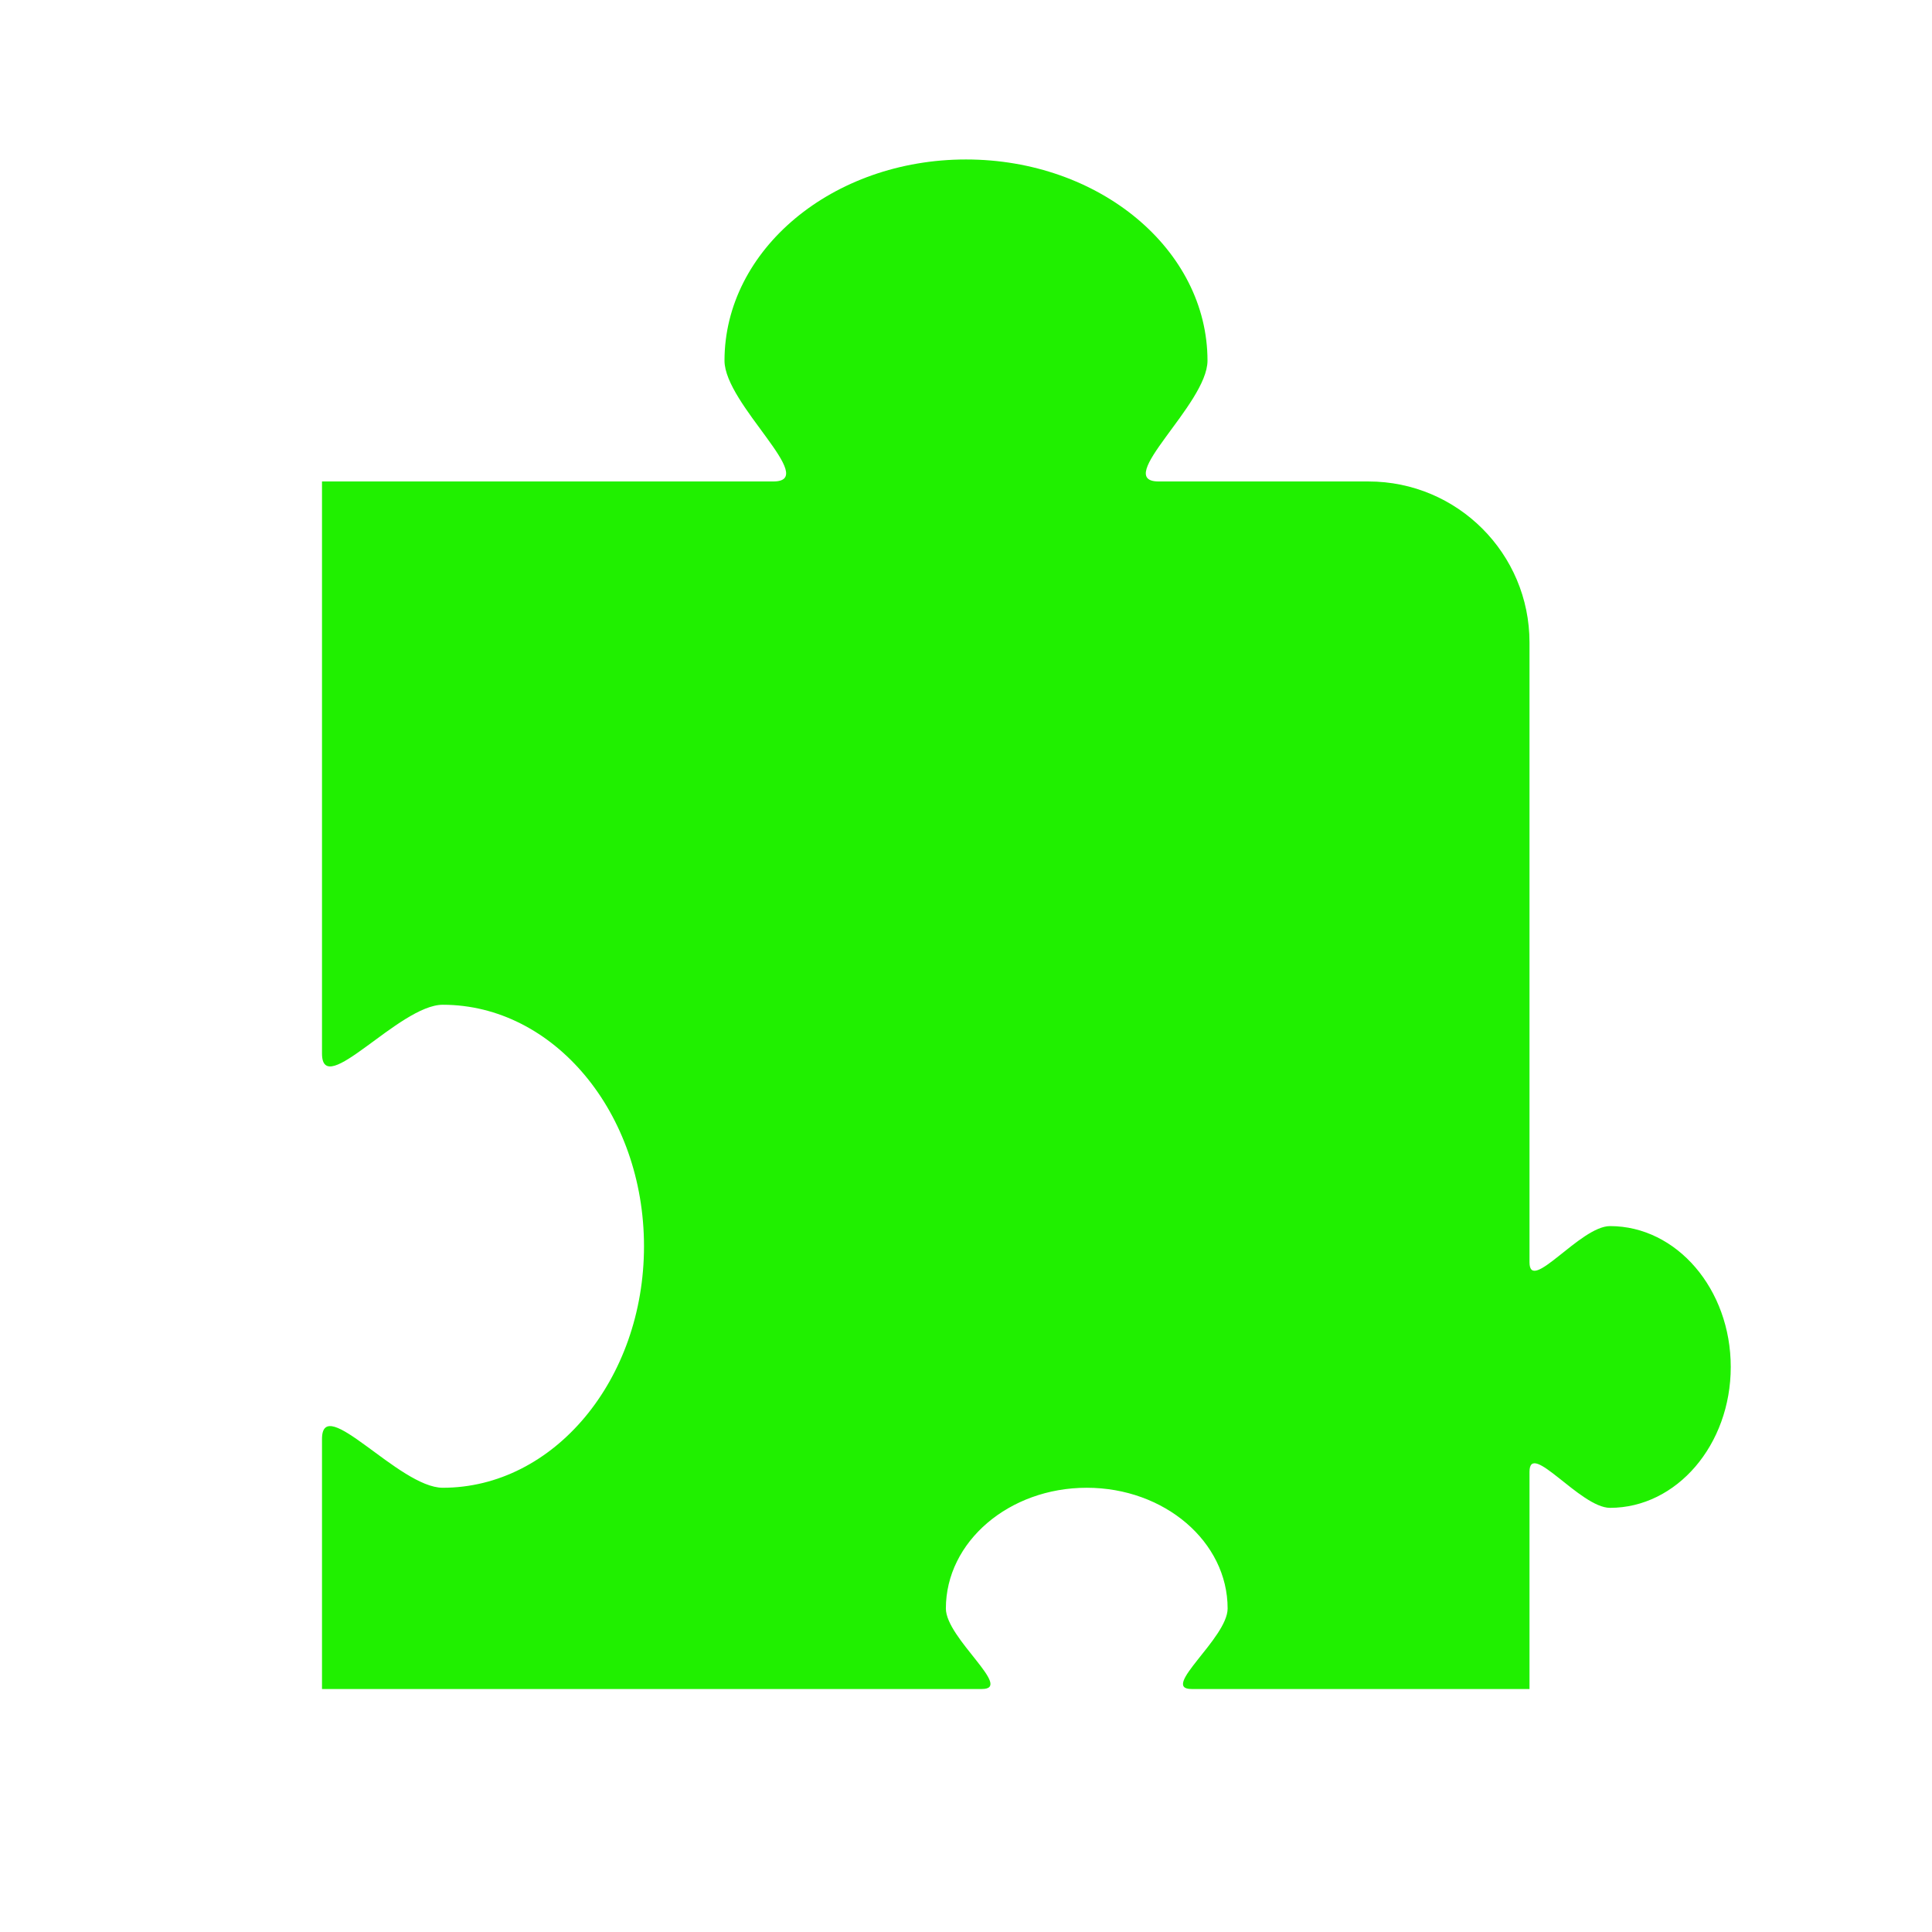
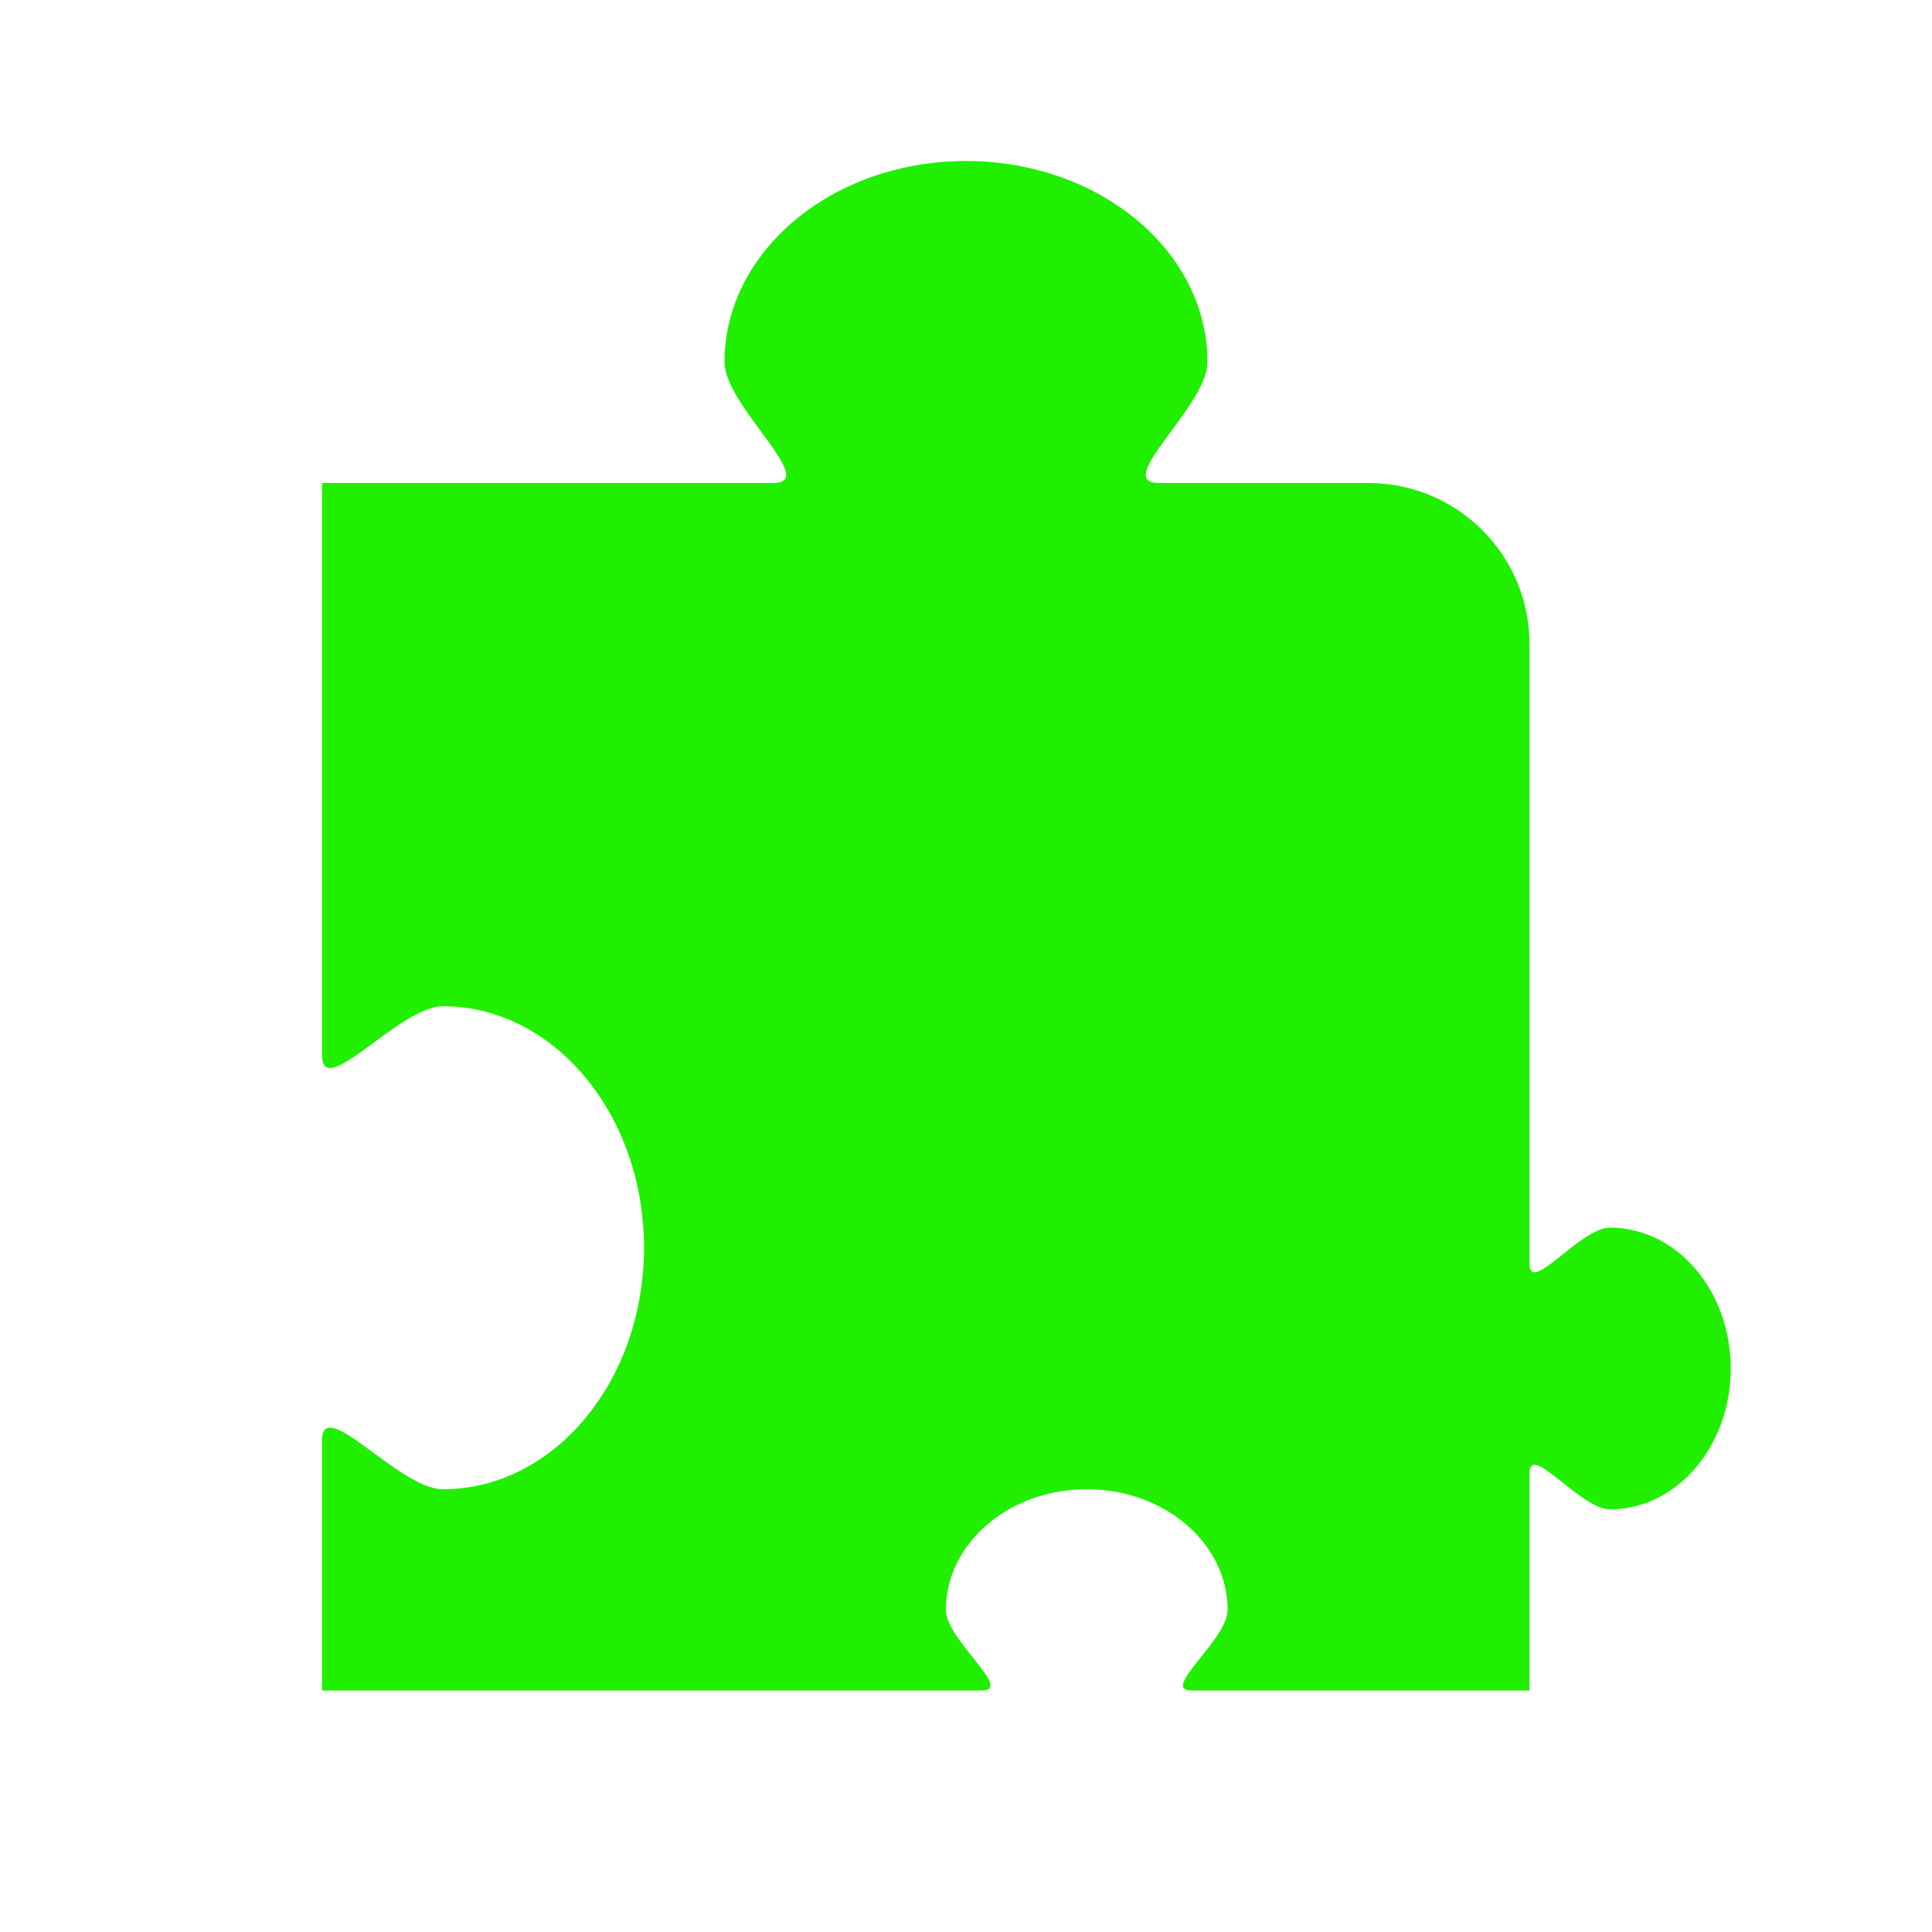
- <svg xmlns="http://www.w3.org/2000/svg" viewBox="0 0 48 48">
-   <g>
-     <path transform="translate(-384 -1004.4)" d="M408 1008.362c-3.314 0-6 2.239-6 5 .003 1.083 2.375 3 1.209 3H392v14.211c0 1.166 1.917-1.208 3-1.21 2.761 0 5 2.686 5 6 0 3.313-2.239 6-5 6-1.083 0-3-2.376-3-1.21v6.21h16.395c.795 0-.894-1.262-.895-2 0-1.658 1.567-3 3.5-3s3.5 1.342 3.5 3c-.001.738-1.692 2-.896 2H422v-5.395c0-.796 1.262.893 2 .894 1.657 0 3-1.567 3-3.5s-1.343-3.5-3-3.5c-.739 0-2 1.693-2 .897v-15.397a4 4 0 0 0-4-4h-5.21c-1.167 0 1.207-1.917 1.21-3 0-2.761-2.686-5-6-5z" fill="#20f000" fill-rule="evenodd" />
+ <svg xmlns="http://www.w3.org/2000/svg" width="48" height="48" viewBox="0 0 48 48" id="svg2" version="1.1">
+   <defs id="defs8" />
+   <g id="layer1" transform="translate(-384,-1004.362)" style="display:inline">
+     <path style="color:#000000;display:inline;overflow:visible;visibility:visible;opacity:1;fill:#20f000;fill-opacity:1;fill-rule:evenodd;stroke:none;stroke-width:2.07;stroke-linecap:butt;stroke-linejoin:round;stroke-miterlimit:4;stroke-dasharray:none;stroke-dashoffset:4.2;stroke-opacity:1;marker:none;enable-background:accumulate" d="m 408,1008.362 c -3.314,0 -6,2.239 -6,5 0.003,1.083 2.375,3 1.209,3 h -11.209 v 14.211 c 0,1.166 1.917,-1.208 3,-1.211 2.761,0 5,2.686 5,6 0,3.314 -2.239,6 -5,6 -1.083,0 -3,-2.375 -3,-1.209 v 6.209 h 16.395 c 0.796,0 -0.894,-1.262 -0.895,-2 0,-1.657 1.567,-3 3.5,-3 1.933,0 3.5,1.343 3.5,3 -0.001,0.739 -1.692,2 -0.896,2 h 8.396 v -5.395 c 0,-0.795 1.262,0.894 2,0.895 1.657,0 3,-1.567 3,-3.5 0,-1.933 -1.343,-3.5 -3,-3.5 -0.739,0 -2,1.692 -2,0.896 v -15.396 a 4,4 0 0 0 -4,-4 h -5.211 c -1.166,0 1.208,-1.917 1.211,-3 0,-2.761 -2.686,-5 -6,-5 z" id="path5650" />
  </g>
</svg>
